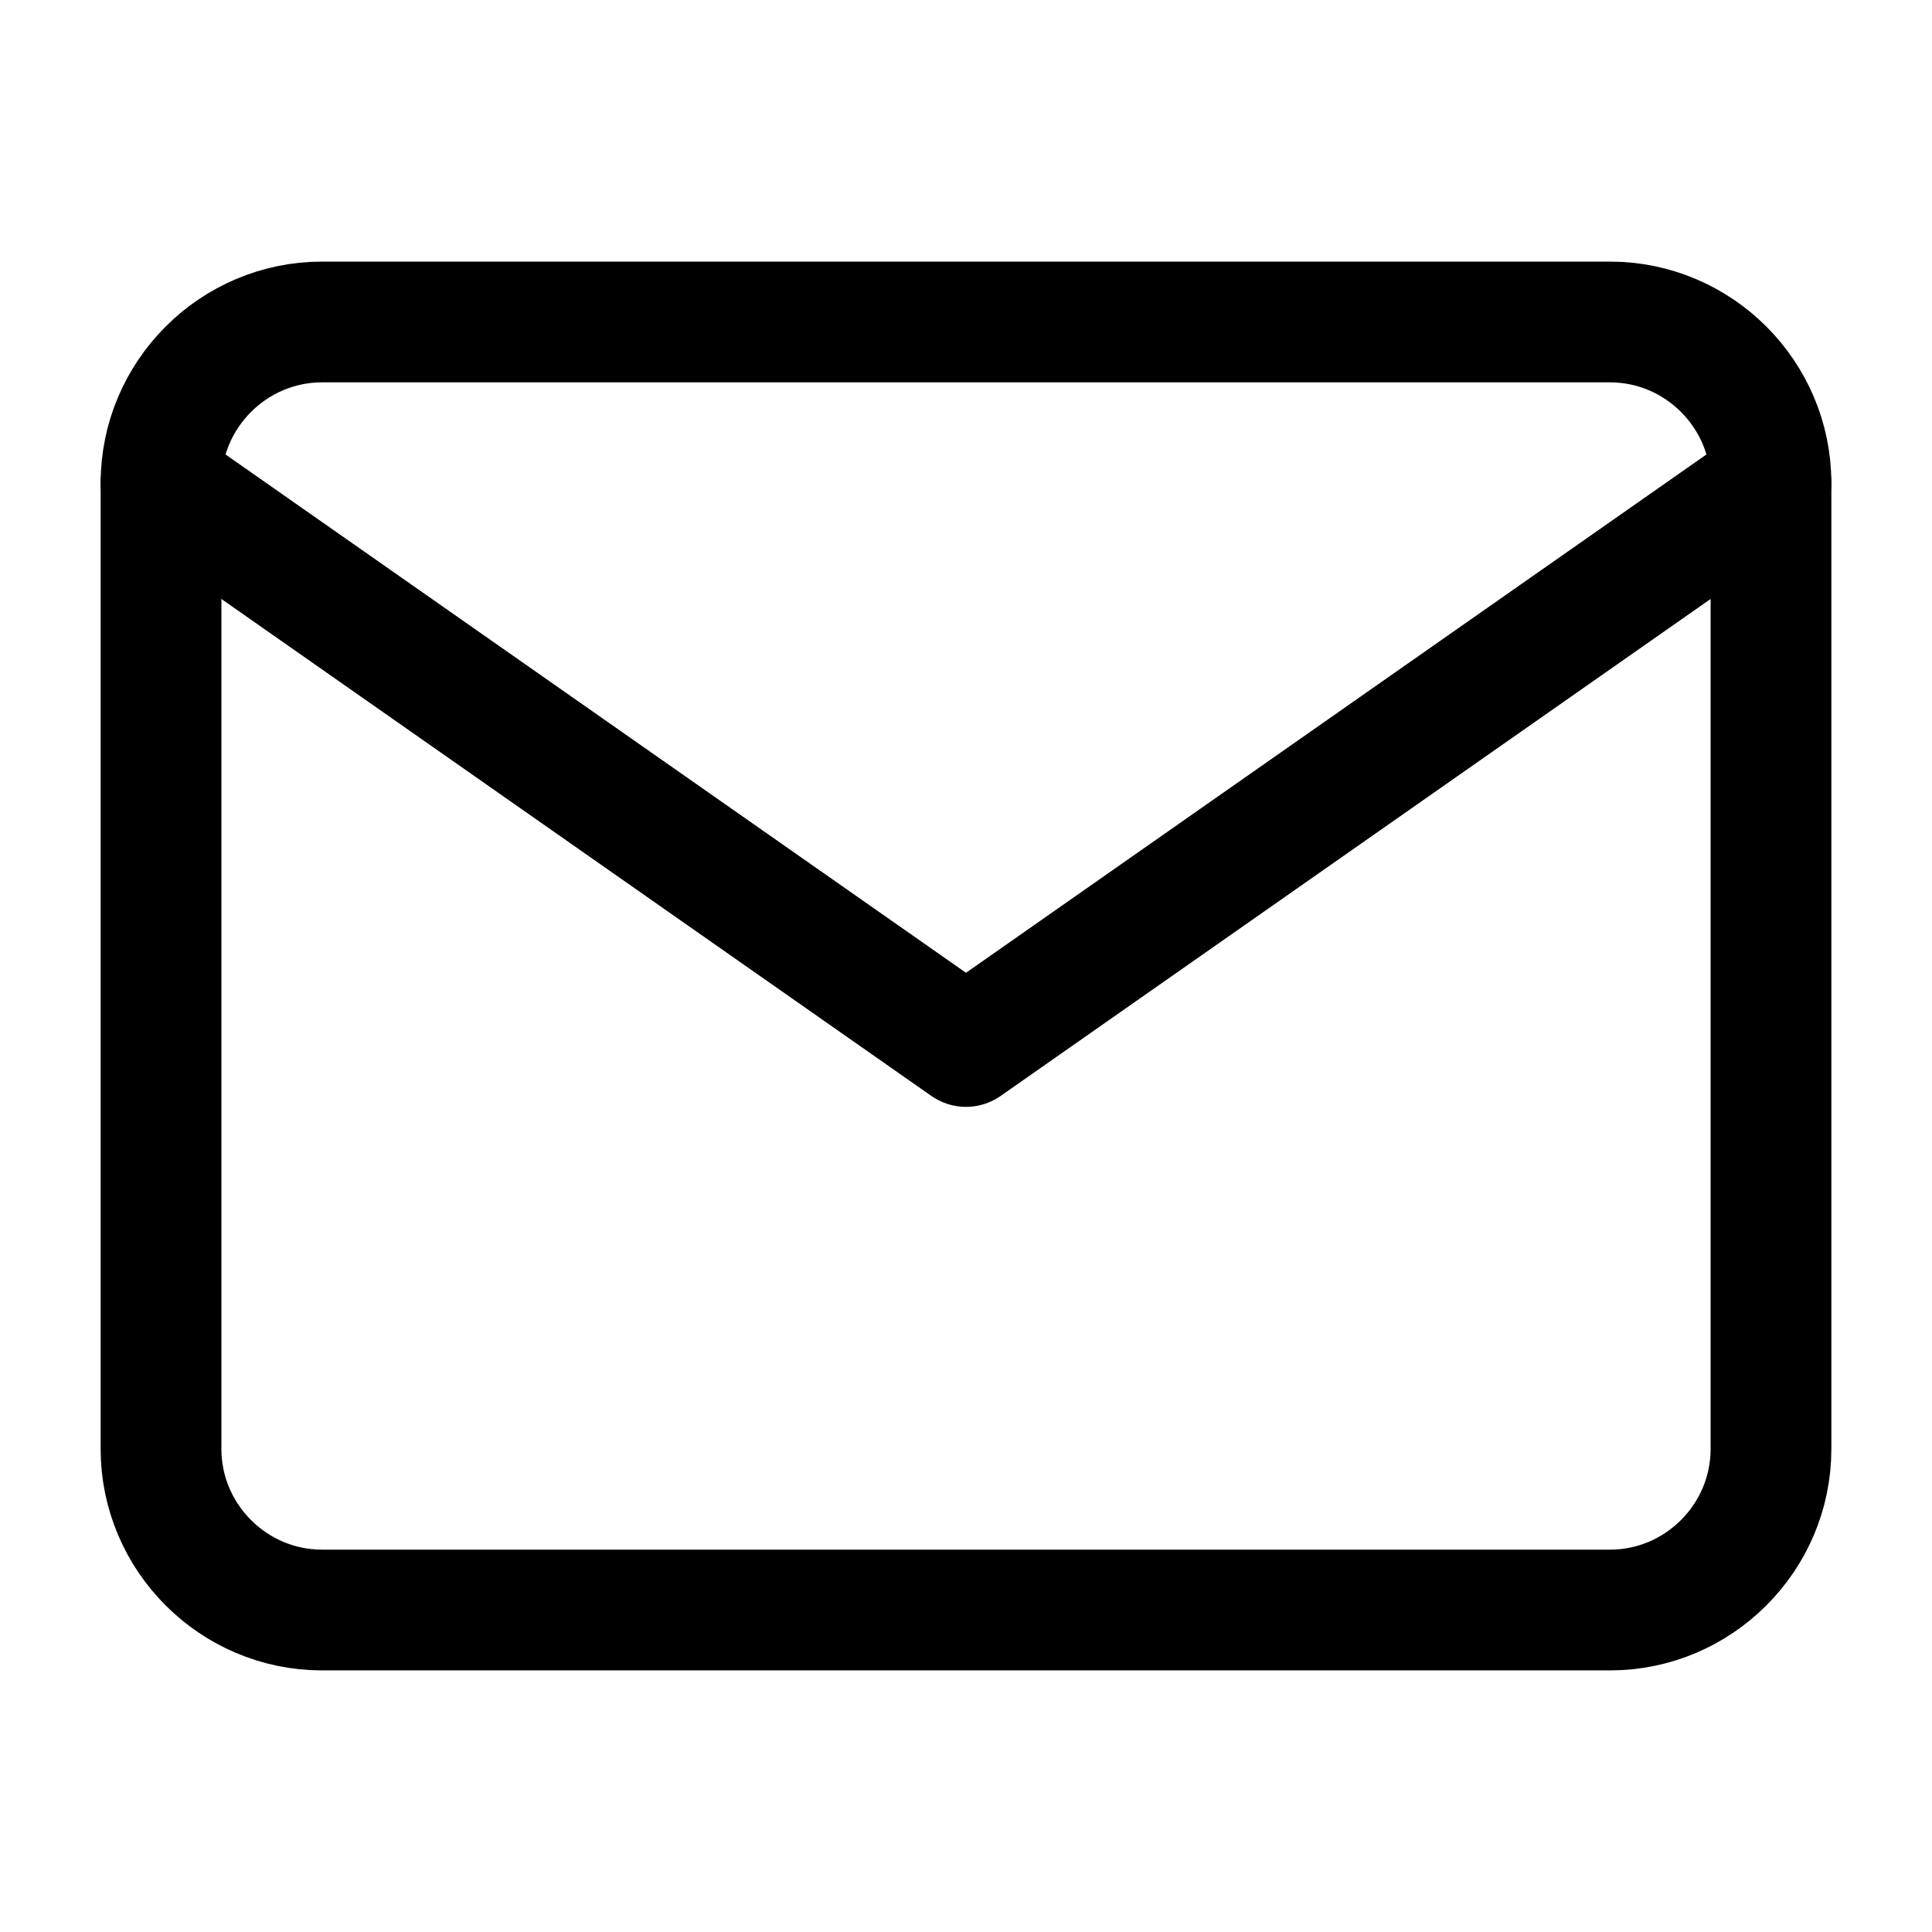
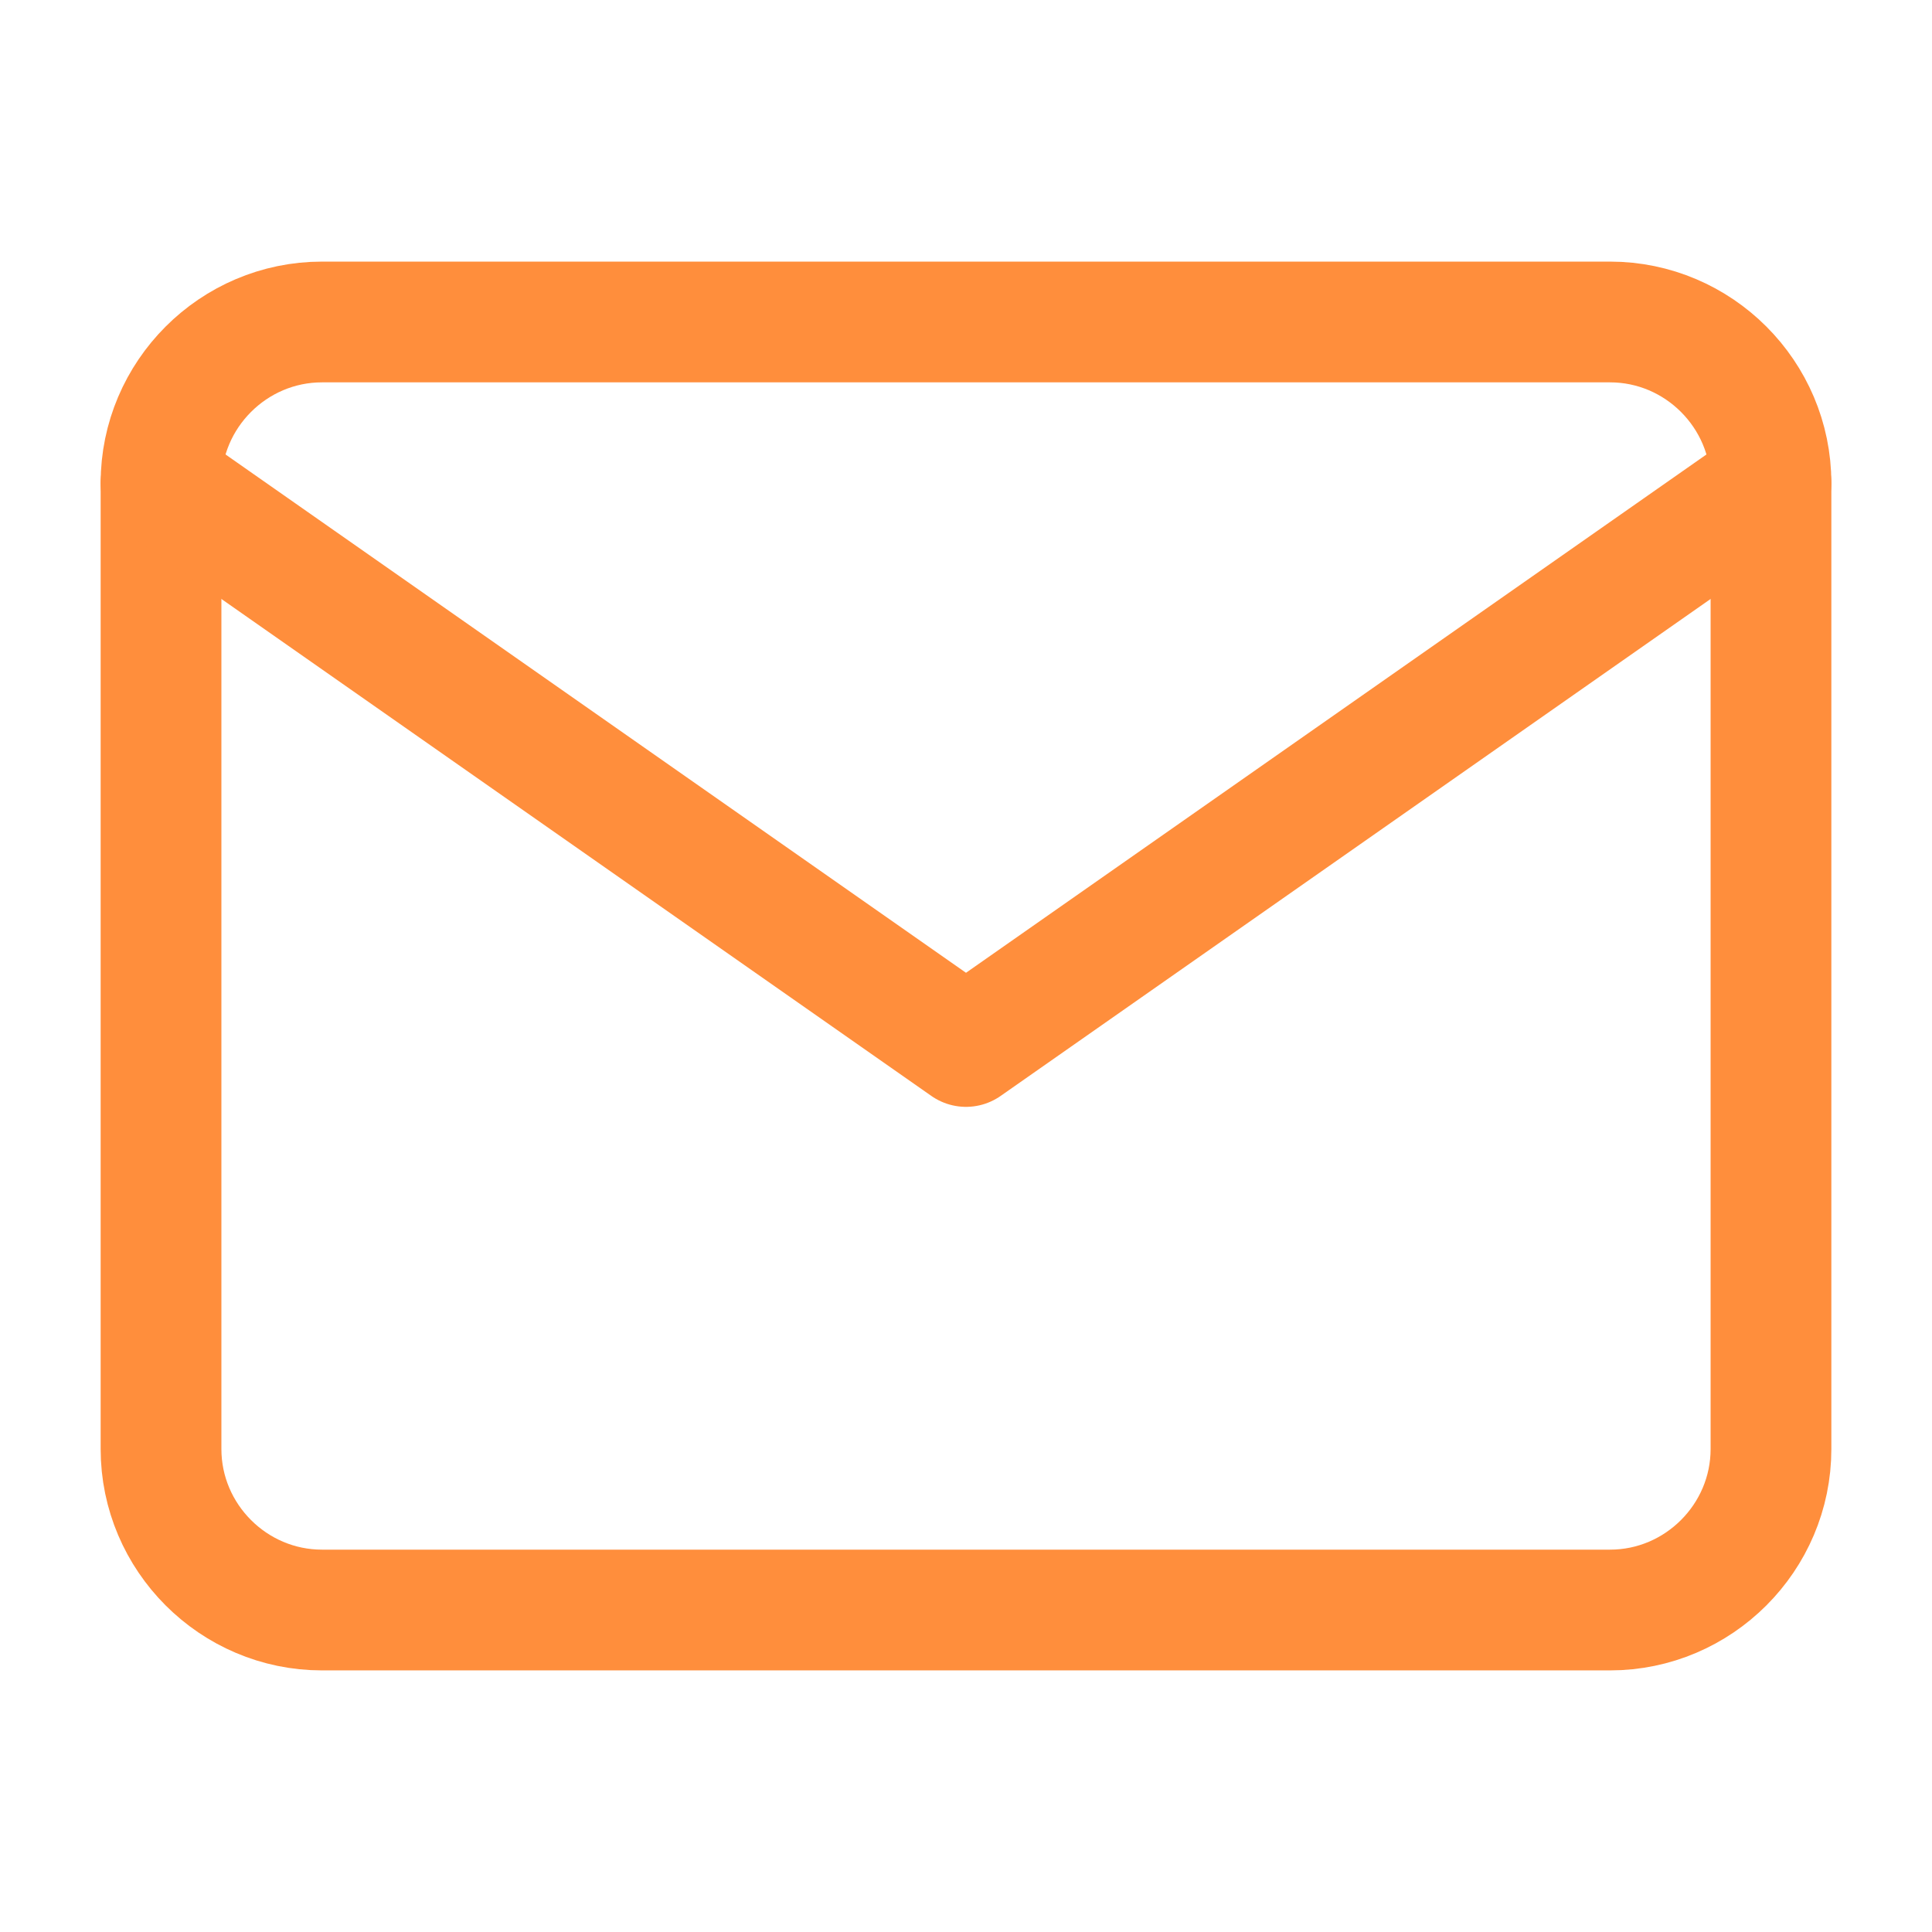
<svg xmlns="http://www.w3.org/2000/svg" width="32" height="32" viewBox="0 0 32 32" fill="none">
-   <path d="M5.333 5.333H26.667C28.133 5.333 29.333 6.533 29.333 8V24C29.333 25.467 28.133 26.667 26.667 26.667H5.333C3.867 26.667 2.667 25.467 2.667 24V8C2.667 6.533 3.867 5.333 5.333 5.333Z" stroke="black" stroke-width="2" stroke-linecap="round" stroke-linejoin="round" />
-   <path d="M29.333 8L16 17.333L2.667 8" stroke="black" stroke-width="2" stroke-linecap="round" stroke-linejoin="round" />
+   <path d="M5.333 5.333H26.667C28.133 5.333 29.333 6.533 29.333 8V24C29.333 25.467 28.133 26.667 26.667 26.667H5.333C3.867 26.667 2.667 25.467 2.667 24V8C2.667 6.533 3.867 5.333 5.333 5.333Z" stroke="#ff8e3c" stroke-width="2" stroke-linecap="round" stroke-linejoin="round" />
+   <path d="M29.333 8L16 17.333L2.667 8" stroke="#ff8e3c" stroke-width="2" stroke-linecap="round" stroke-linejoin="round" />
</svg>
